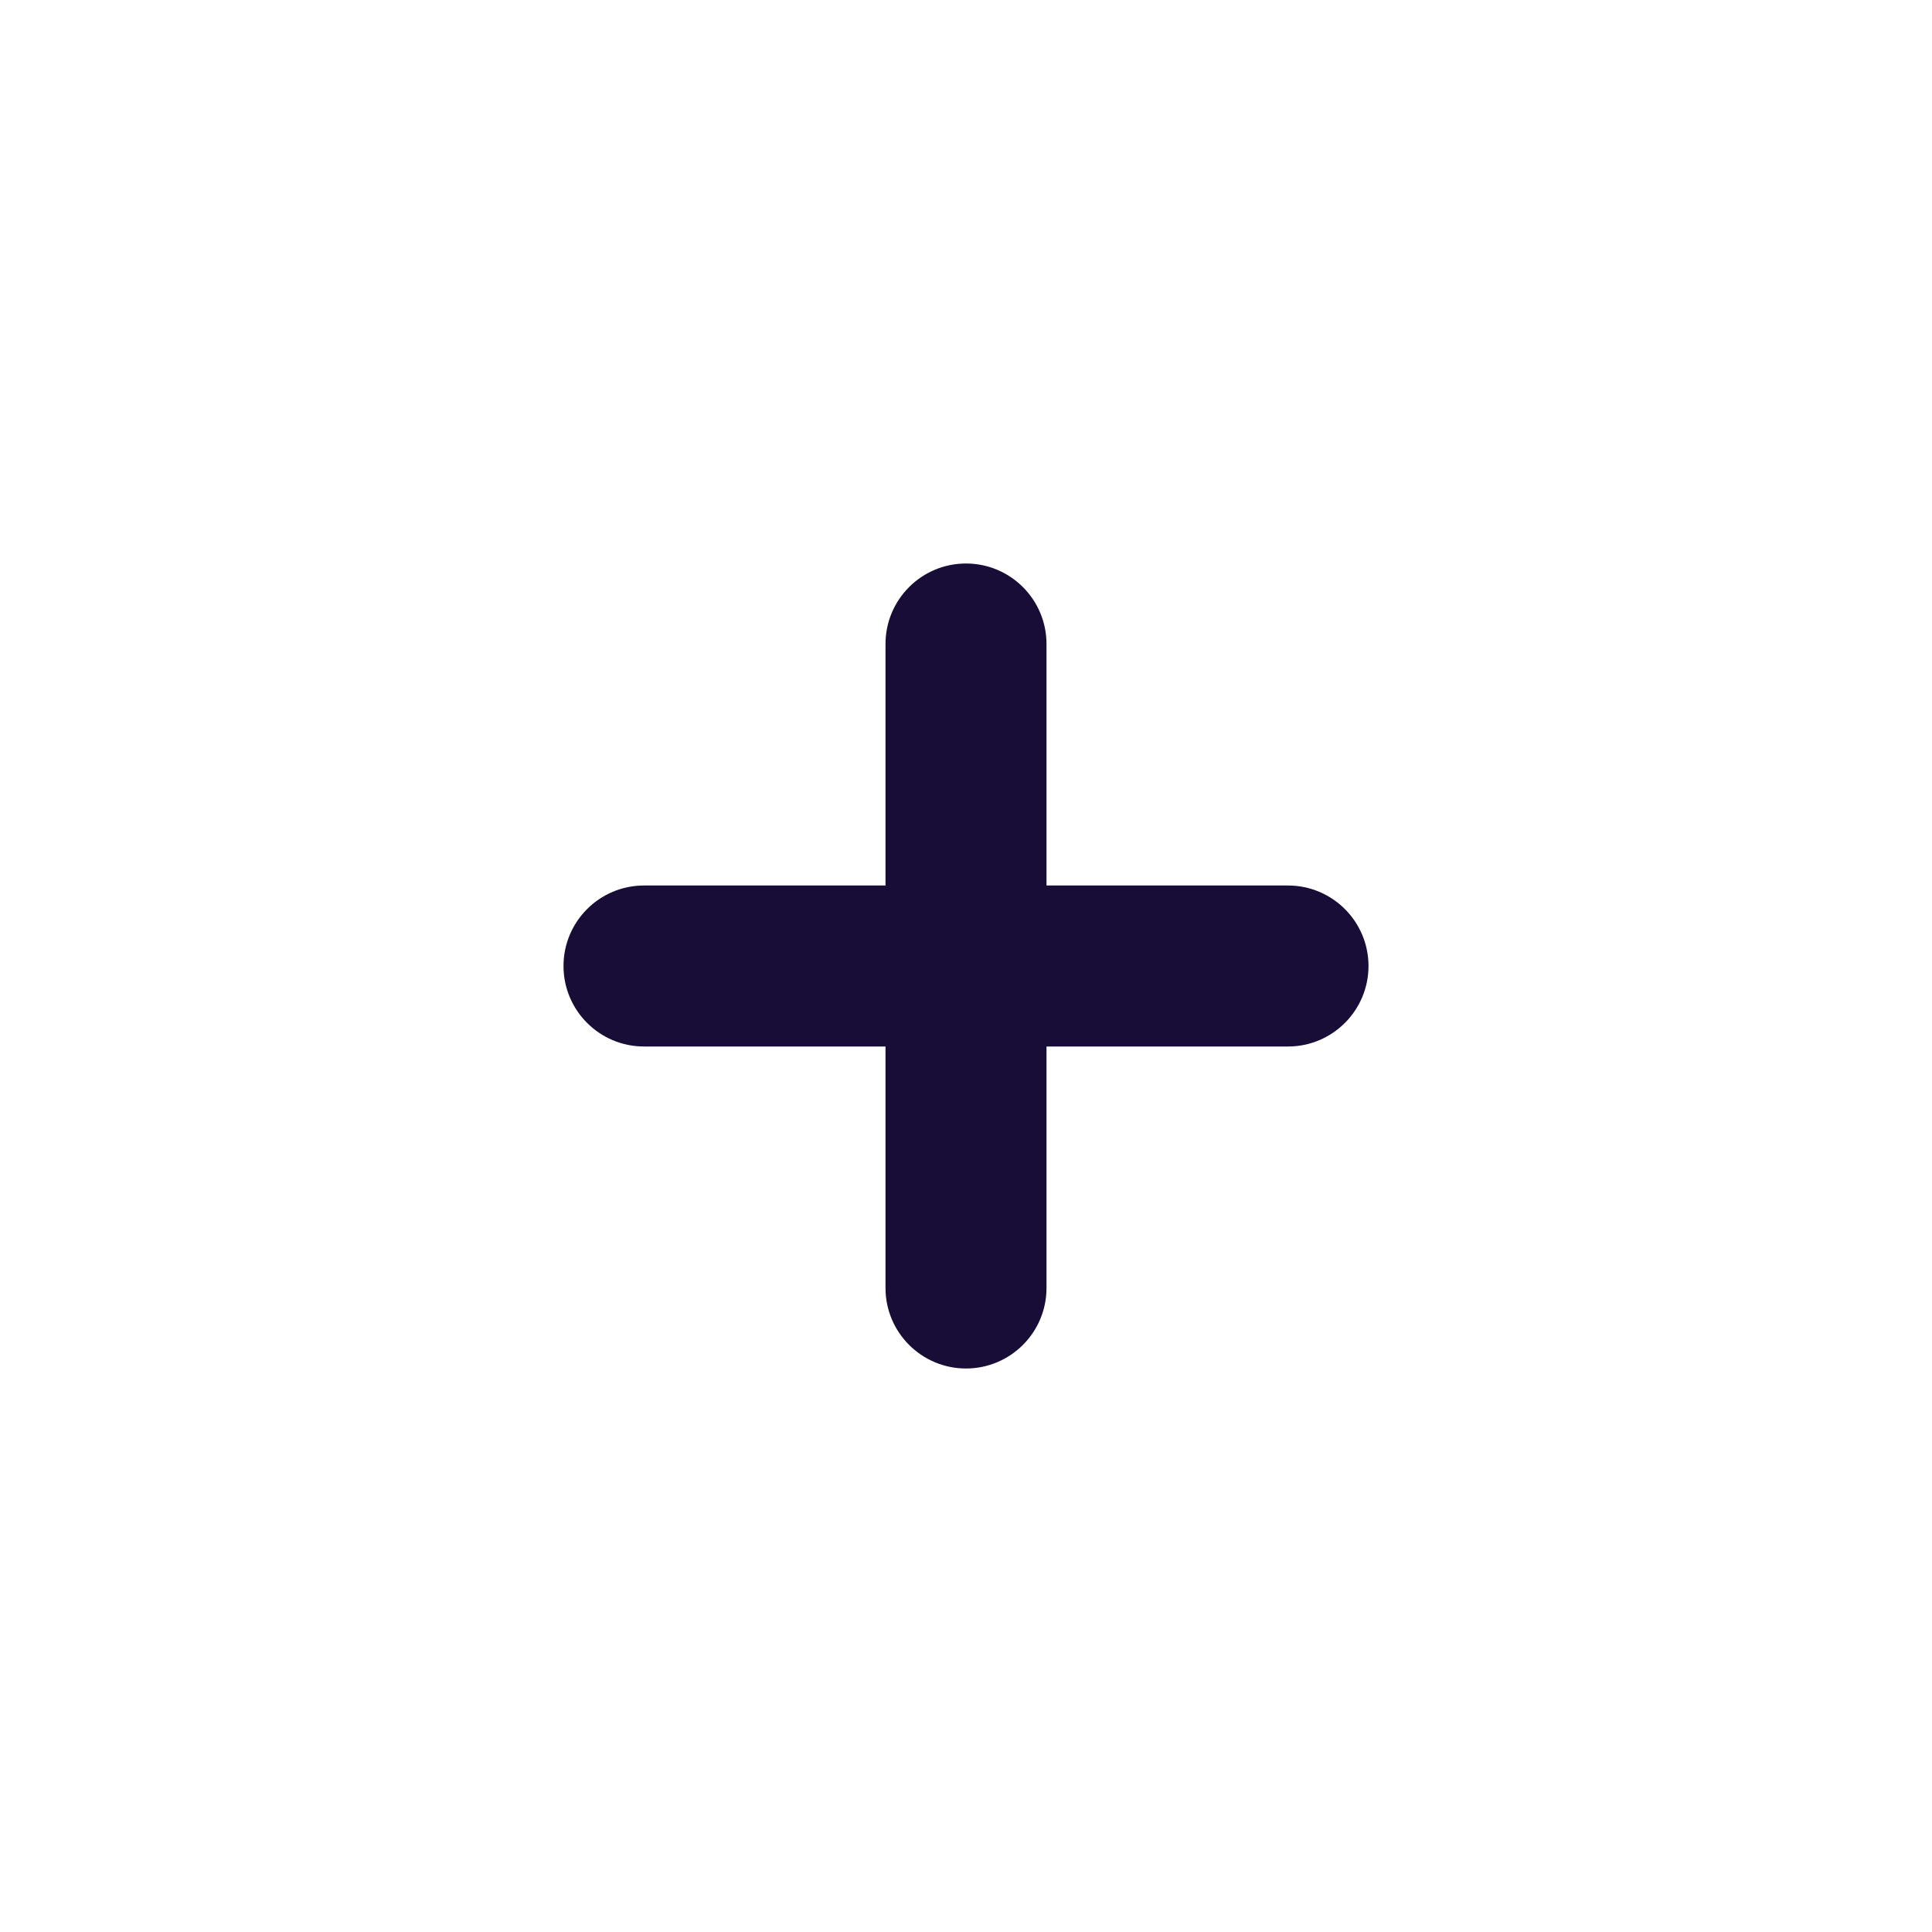
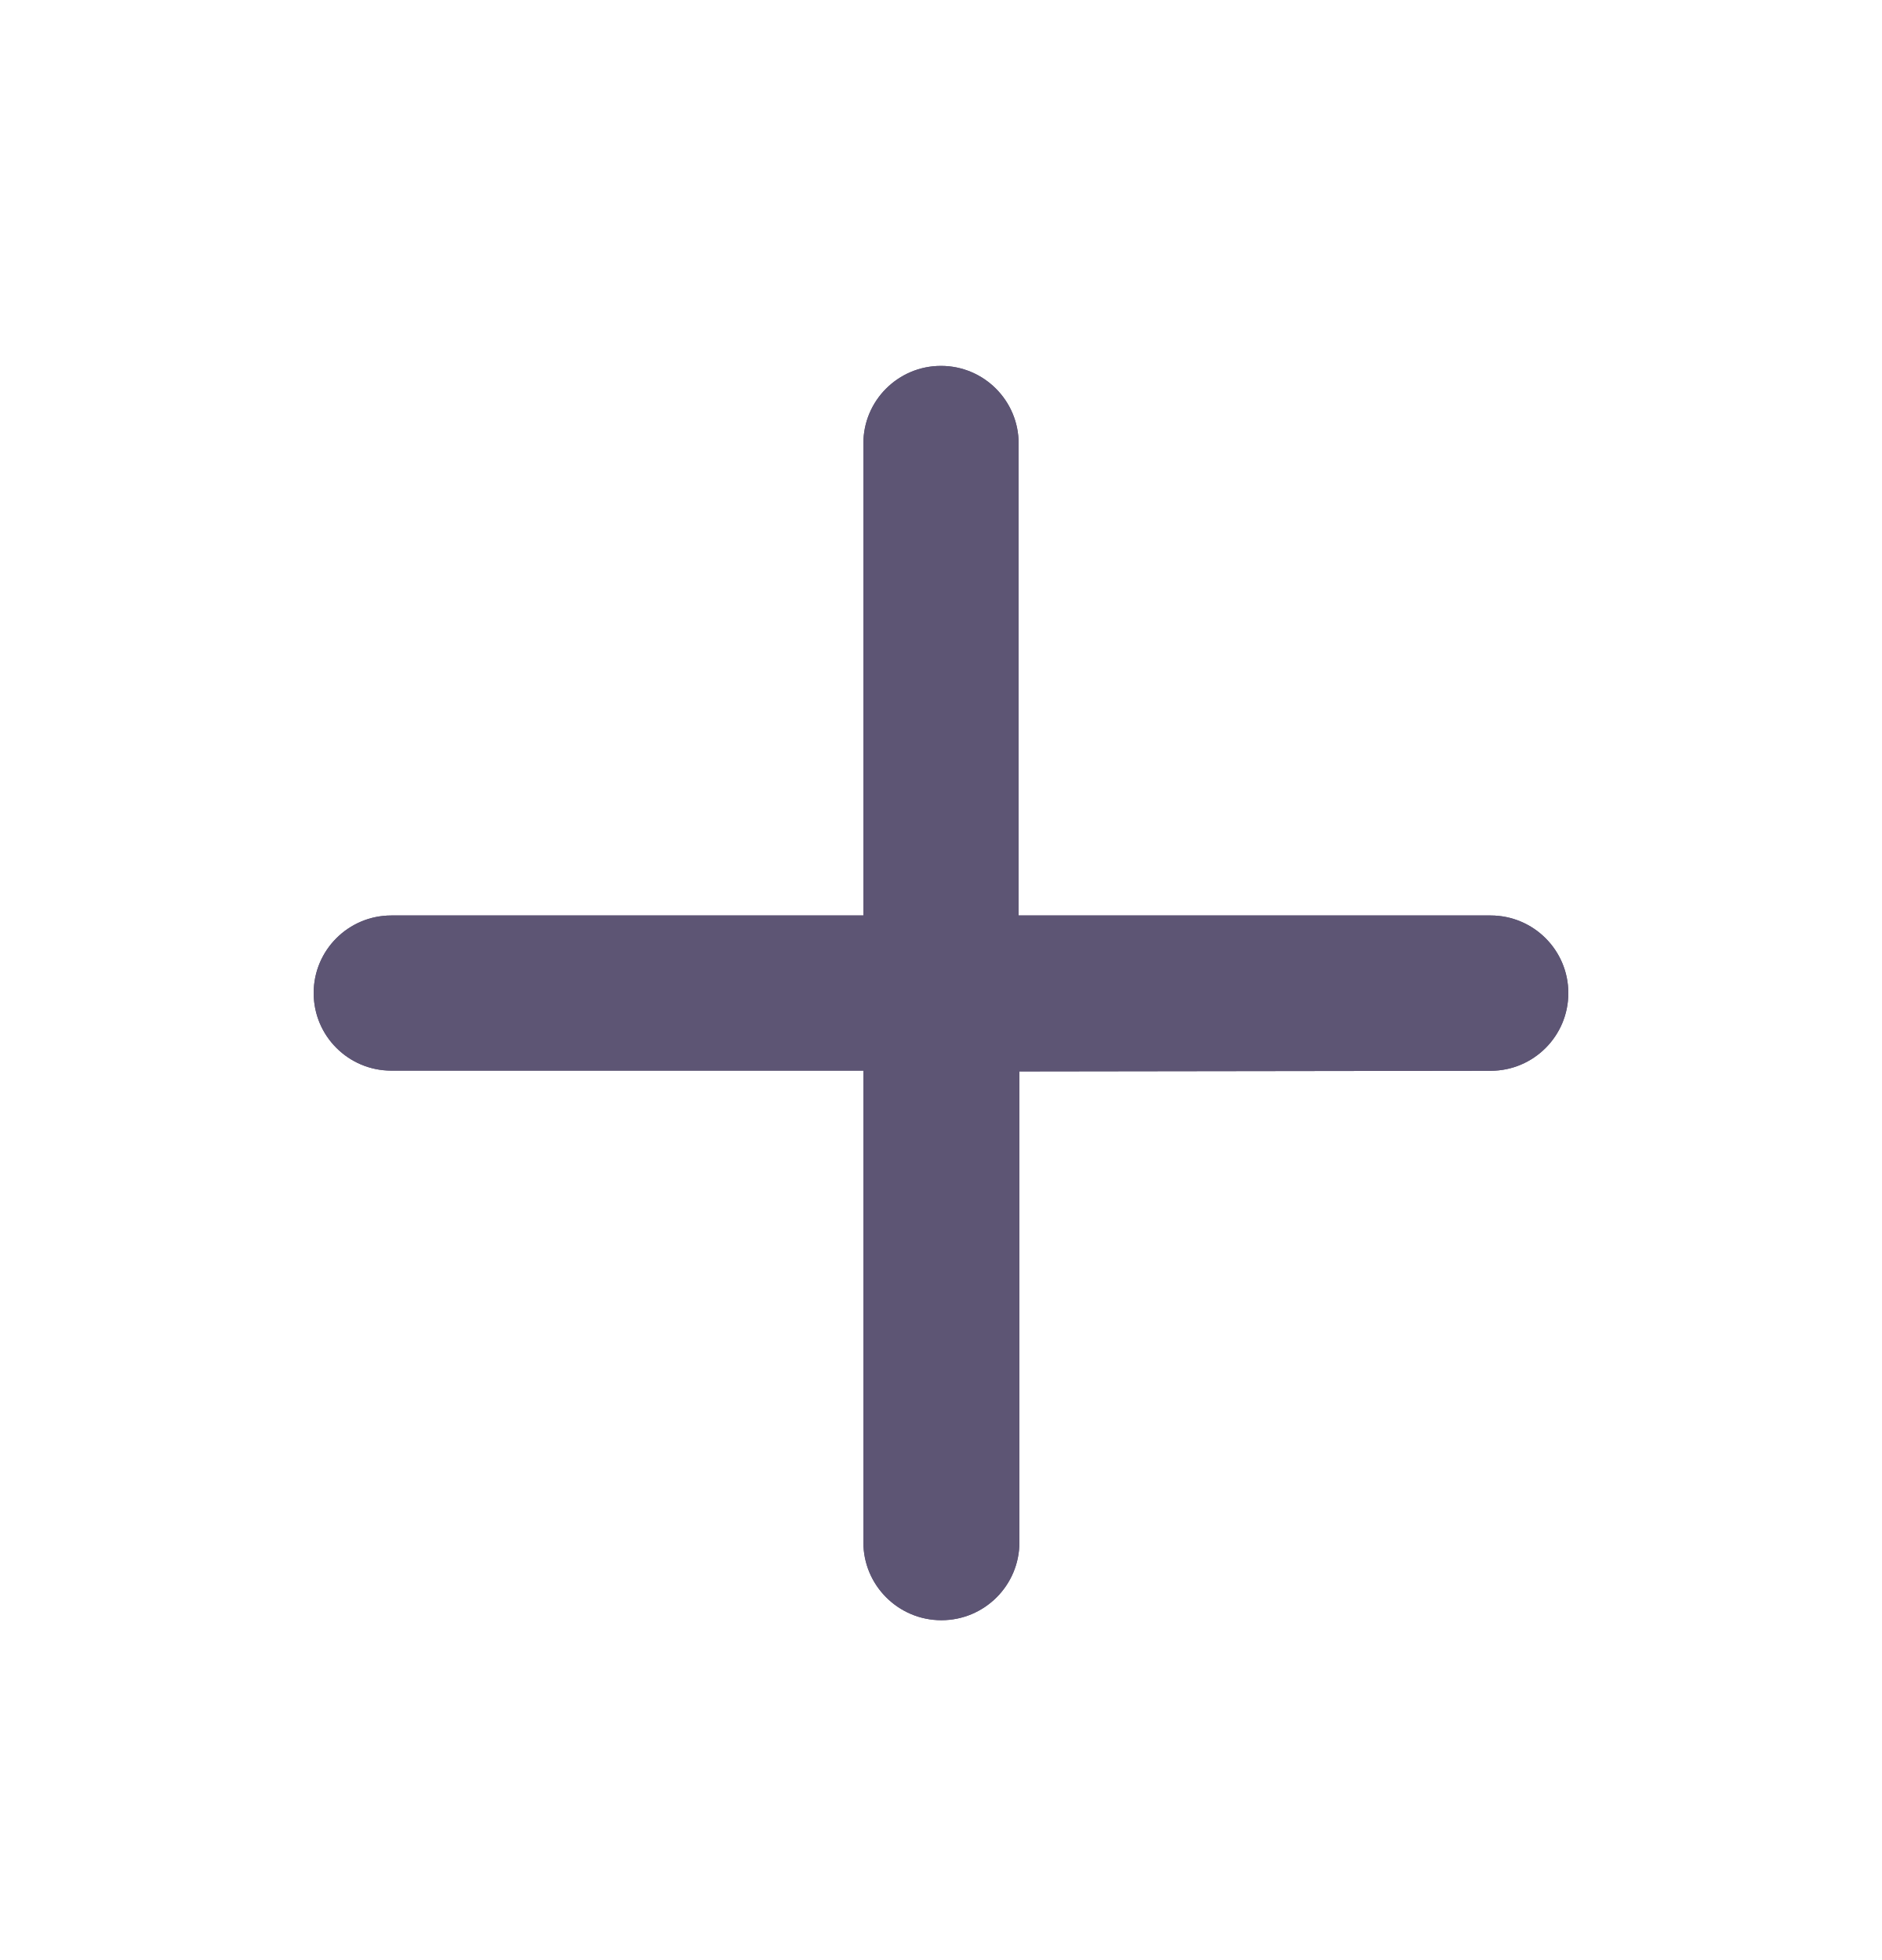
- <svg xmlns="http://www.w3.org/2000/svg" width="24" height="24" viewBox="0 0 24 24" fill="none">
-   <path d="M11 11V8C11 7.448 11.448 7 12 7C12.552 7 13 7.448 13 8V11H16C16.552 11 17 11.448 17 12C17 12.552 16.552 13 16 13H13V16C13 16.552 12.552 17 12 17C11.448 17 11 16.552 11 16V13H8C7.448 13 7 12.552 7 12C7 11.448 7.448 11 8 11H11Z" fill="#180D37" />
+ <svg xmlns="http://www.w3.org/2000/svg" width="24" height="25" viewBox="0 0 24 25" fill="none">
+   <path d="M12.99 5.656C12.99 5.11 12.547 4.667 12 4.667C11.453 4.667 11.01 5.11 11.01 5.656V11.677H4.99C4.443 11.677 4 12.12 4 12.666C4 13.213 4.443 13.656 4.99 13.656L11.01 13.656L11.01 19.672C11.01 20.221 11.456 20.666 12.005 20.666C12.555 20.666 13 20.221 13 19.672L13 13.666L19.011 13.658C19.557 13.657 20 13.214 20 12.667C20 12.12 19.556 11.677 19.009 11.677H12.99V5.656Z" fill="#5D5574" />
+   <path fill-rule="evenodd" clip-rule="evenodd" d="M11.01 11.677V5.656C11.01 5.11 11.453 4.667 12 4.667C12.547 4.667 12.99 5.11 12.99 5.656V11.677H19.009C19.556 11.677 20 12.12 20 12.667C20 13.214 19.557 13.657 19.011 13.658L13 13.666L13 19.672C13 20.221 12.555 20.666 12.005 20.666C11.456 20.666 11.01 20.221 11.01 19.672L11.01 13.656L4.99 13.656C4.443 13.656 4 13.213 4 12.666C4 12.12 4.443 11.677 4.99 11.677H11.01Z" fill="#5D5574" />
</svg>
